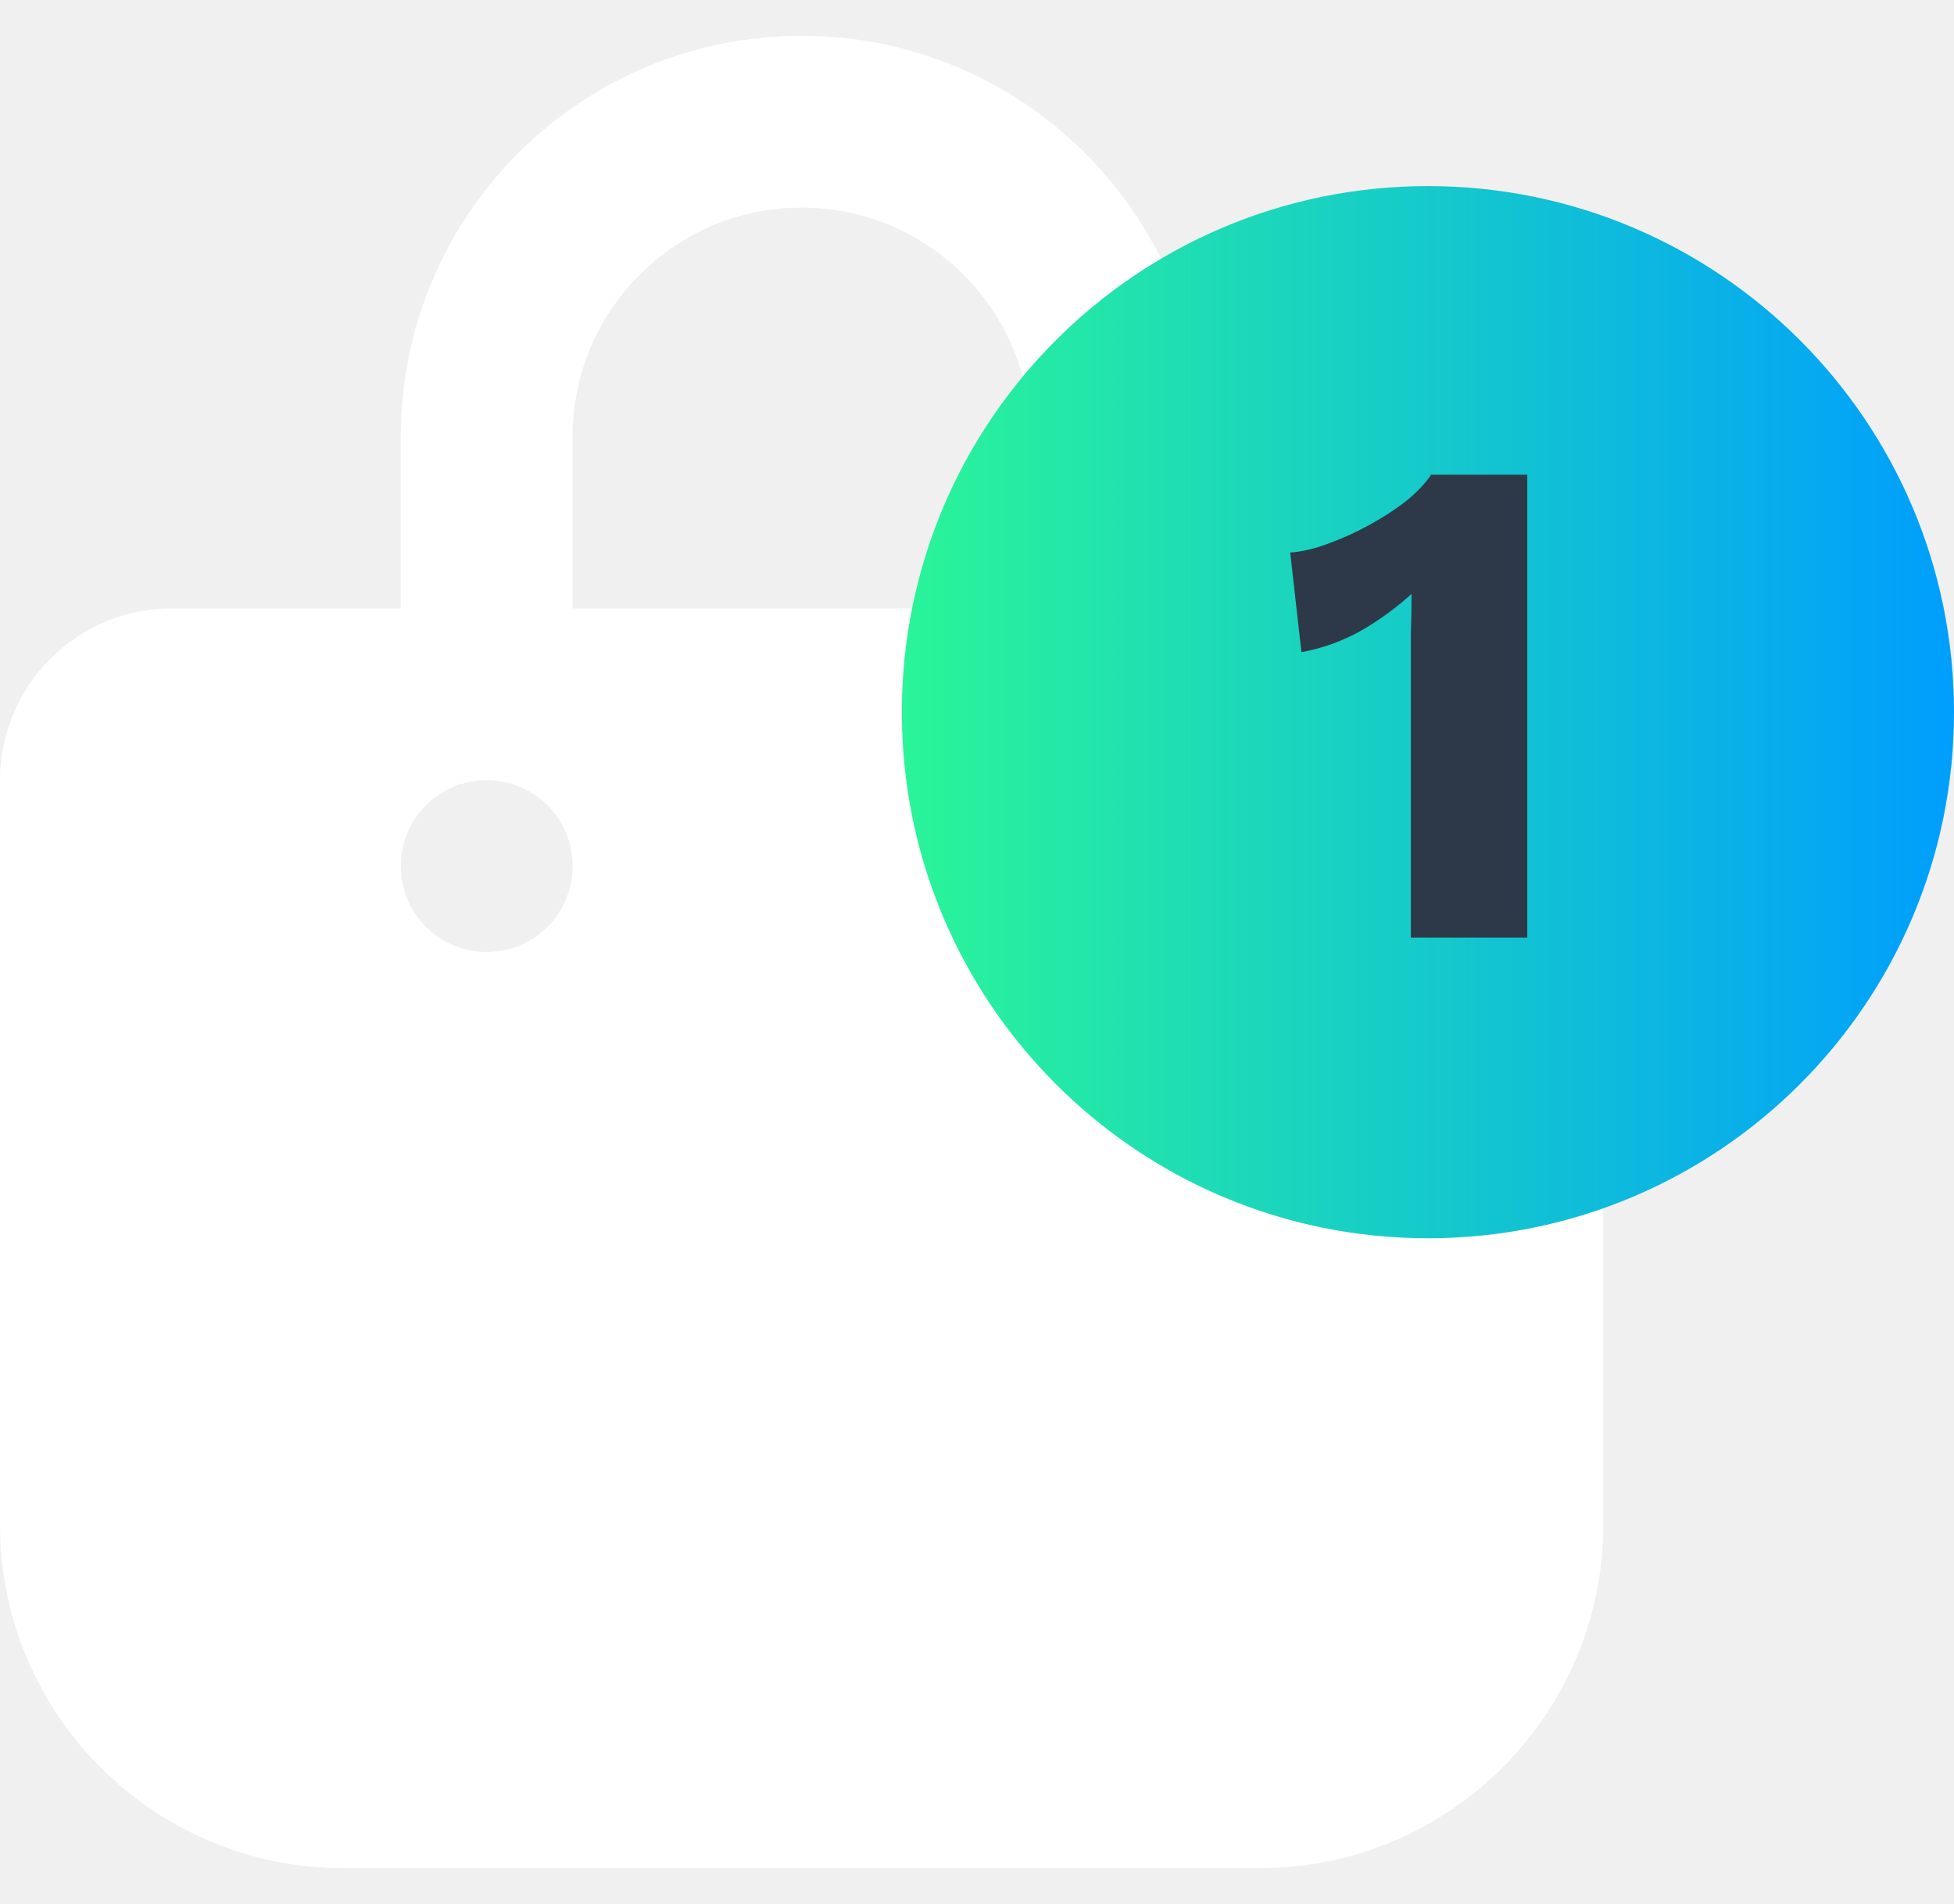
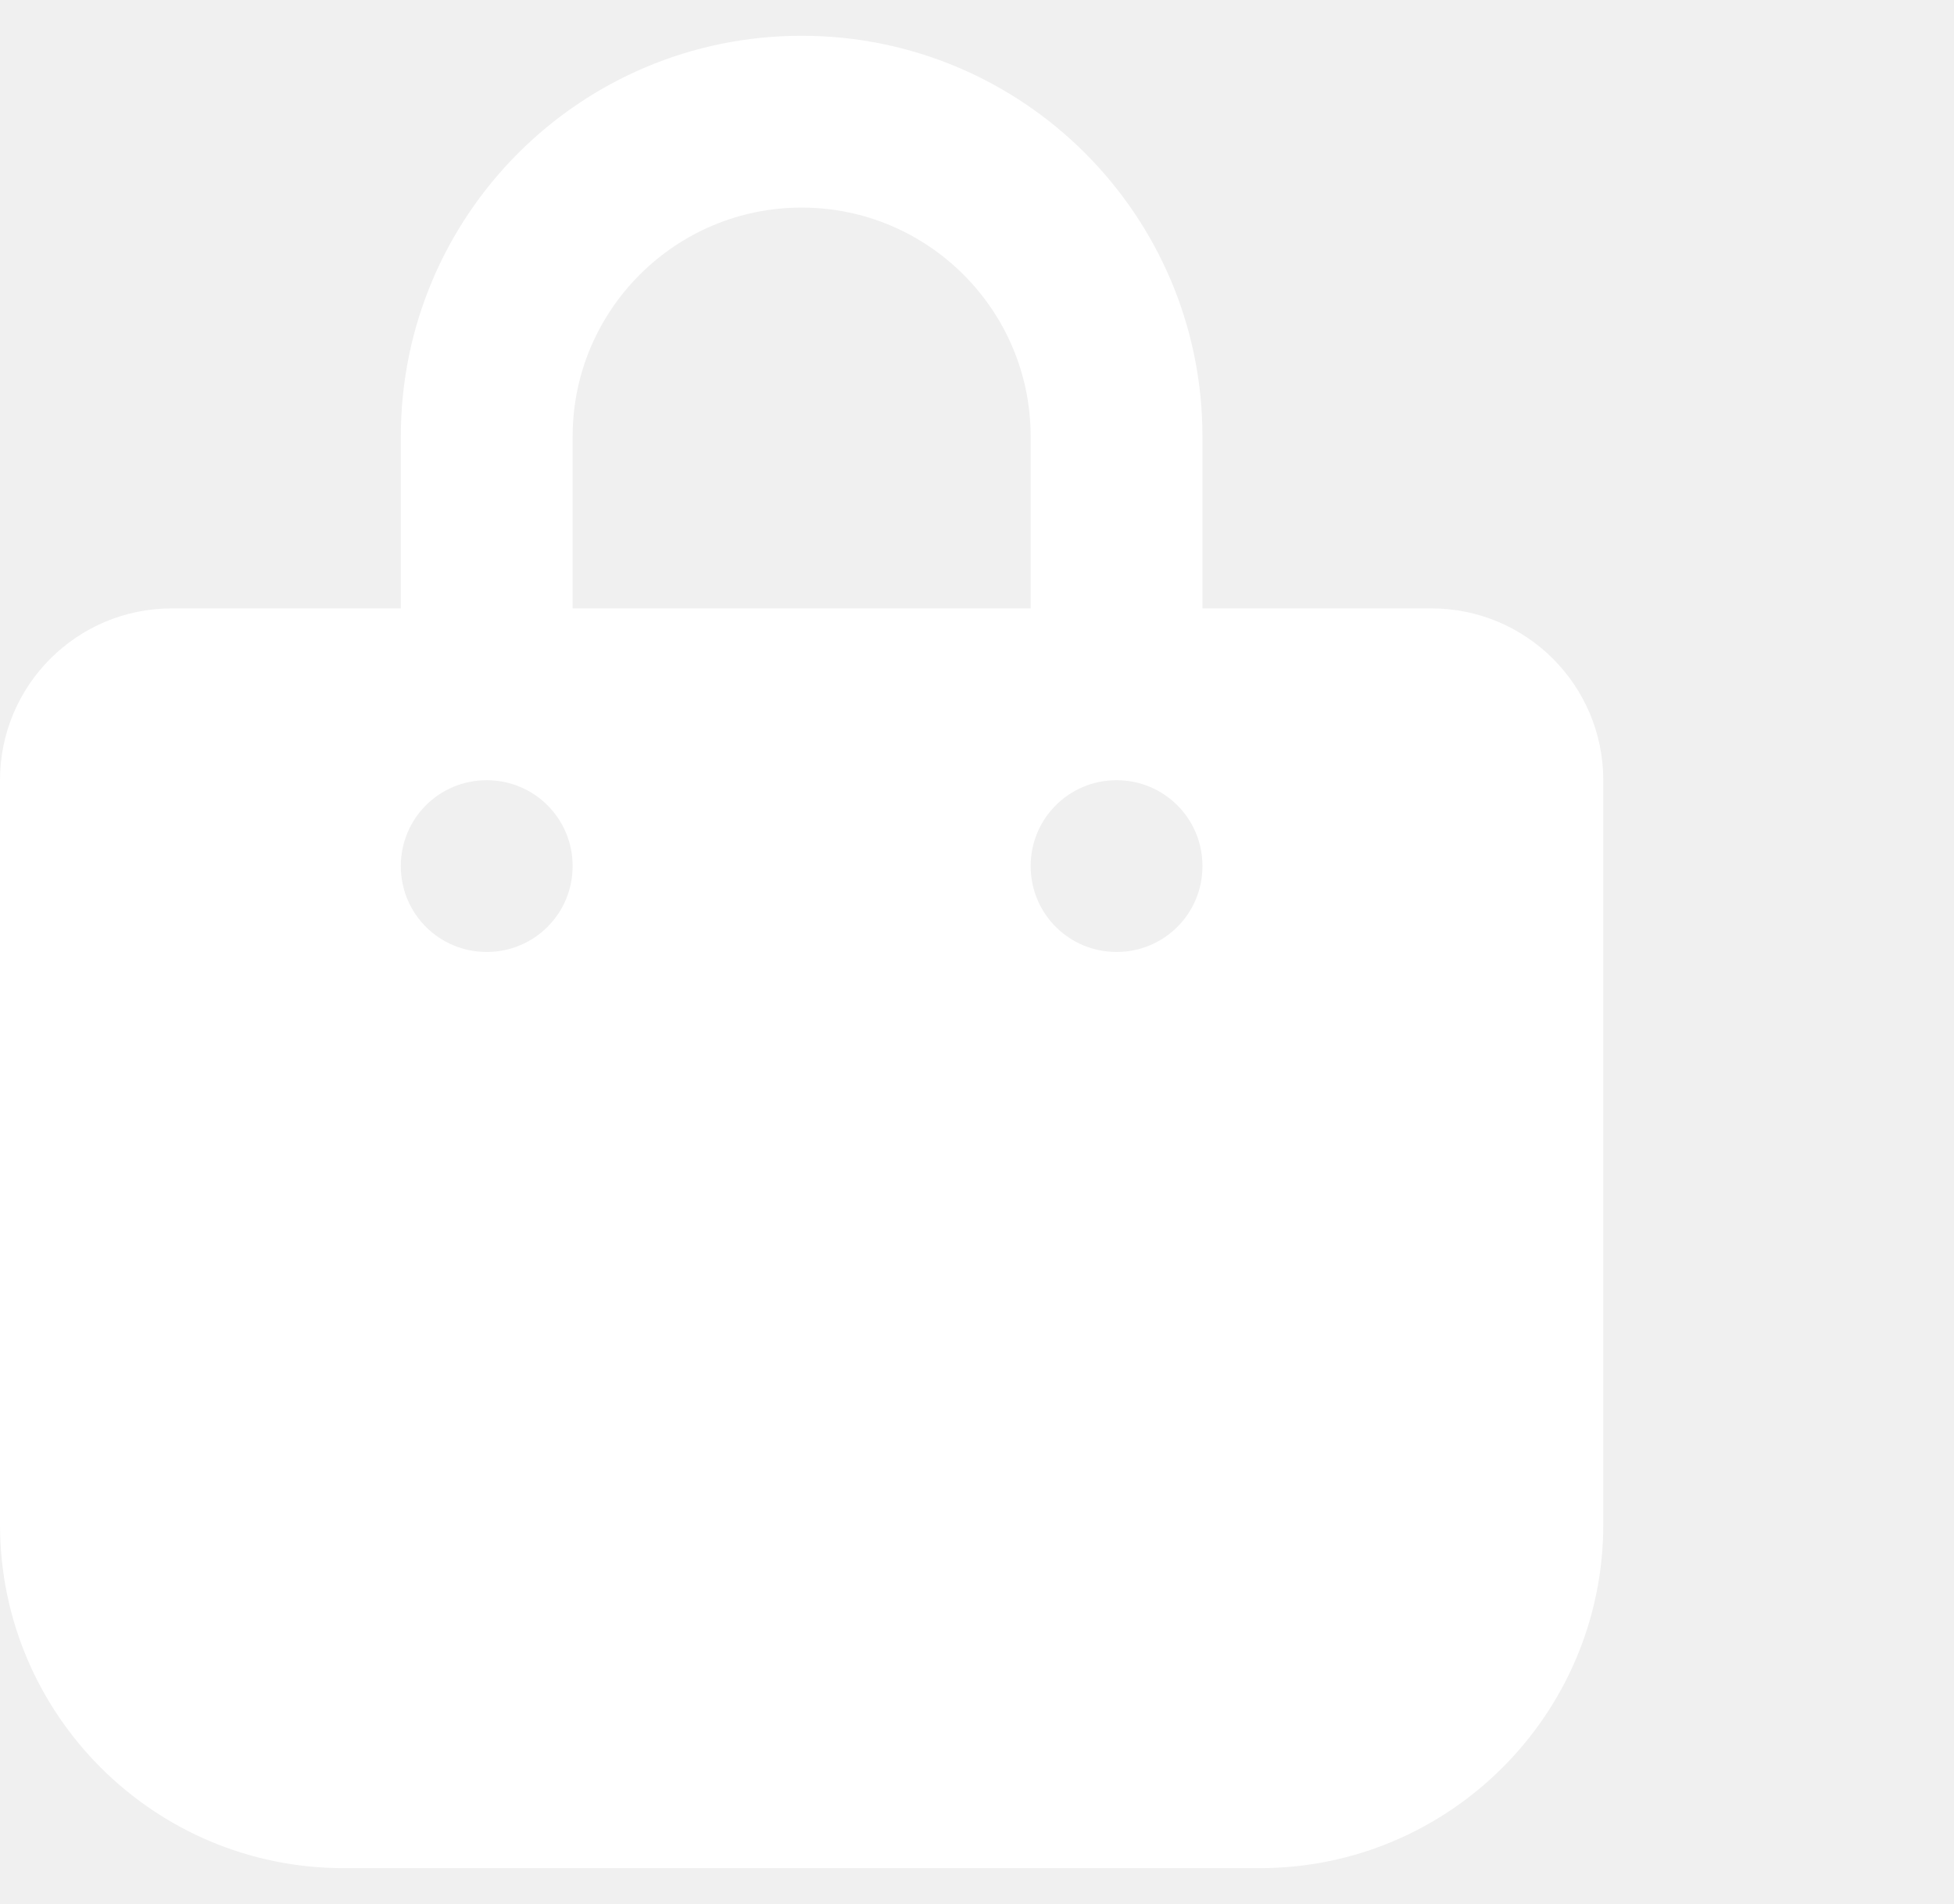
<svg xmlns="http://www.w3.org/2000/svg" width="39" height="38" viewBox="0 0 39 38" fill="none">
  <g clip-path="url(#clip0_8_24)">
    <path d="M8 8.714C8 4.296 11.579 0.714 16 0.714C20.421 0.714 24 4.296 24 8.714V12.143H28.571C30.464 12.143 32 13.679 32 15.572V30.429C32 34.214 28.929 37.286 25.143 37.286H6.857C3.07 37.286 0 34.214 0 30.429V15.572C0 13.679 1.535 12.143 3.429 12.143H8V8.714ZM11.429 12.143H20.571V8.714C20.571 6.189 18.521 4.143 16 4.143C13.479 4.143 11.429 6.189 11.429 8.714V12.143ZM9.714 19C10.664 19 11.429 18.236 11.429 17.286C11.429 16.336 10.664 15.572 9.714 15.572C8.764 15.572 8 16.336 8 17.286C8 18.236 8.764 19 9.714 19ZM22.286 15.572C21.336 15.572 20.571 16.336 20.571 17.286C20.571 18.236 21.336 19 22.286 19C23.236 19 24 18.236 24 17.286C24 16.336 23.236 15.572 22.286 15.572Z" fill="white" />
  </g>
  <circle cx="28.5" cy="14.214" r="10.5" fill="url(#paint0_linear_8_24)" />
-   <path d="M28.159 18.714V13.394C28.159 13.152 28.159 12.904 28.159 12.652C28.169 12.391 28.173 12.125 28.173 11.854C27.865 12.134 27.525 12.382 27.151 12.596C26.778 12.802 26.386 12.942 25.975 13.016L25.751 11.028C25.994 11.01 26.251 10.949 26.521 10.846C26.801 10.744 27.077 10.618 27.347 10.468C27.618 10.319 27.861 10.16 28.075 9.992C28.29 9.815 28.453 9.642 28.565 9.474H30.483V18.714H28.159Z" fill="#2D3949" />
-   <defs>
-     <linearGradient id="paint0_linear_8_24" x1="18" y1="14.214" x2="39" y2="14.214" gradientUnits="userSpaceOnUse">
-       <stop stop-color="#2AF598" />
-       <stop offset="1" stop-color="#009EFD" />
-     </linearGradient>
-     <clipPath id="clip0_8_24">
-       <rect width="32" height="36.571" fill="white" transform="translate(0 0.714355)" />
-     </clipPath>
-   </defs>
</svg>
